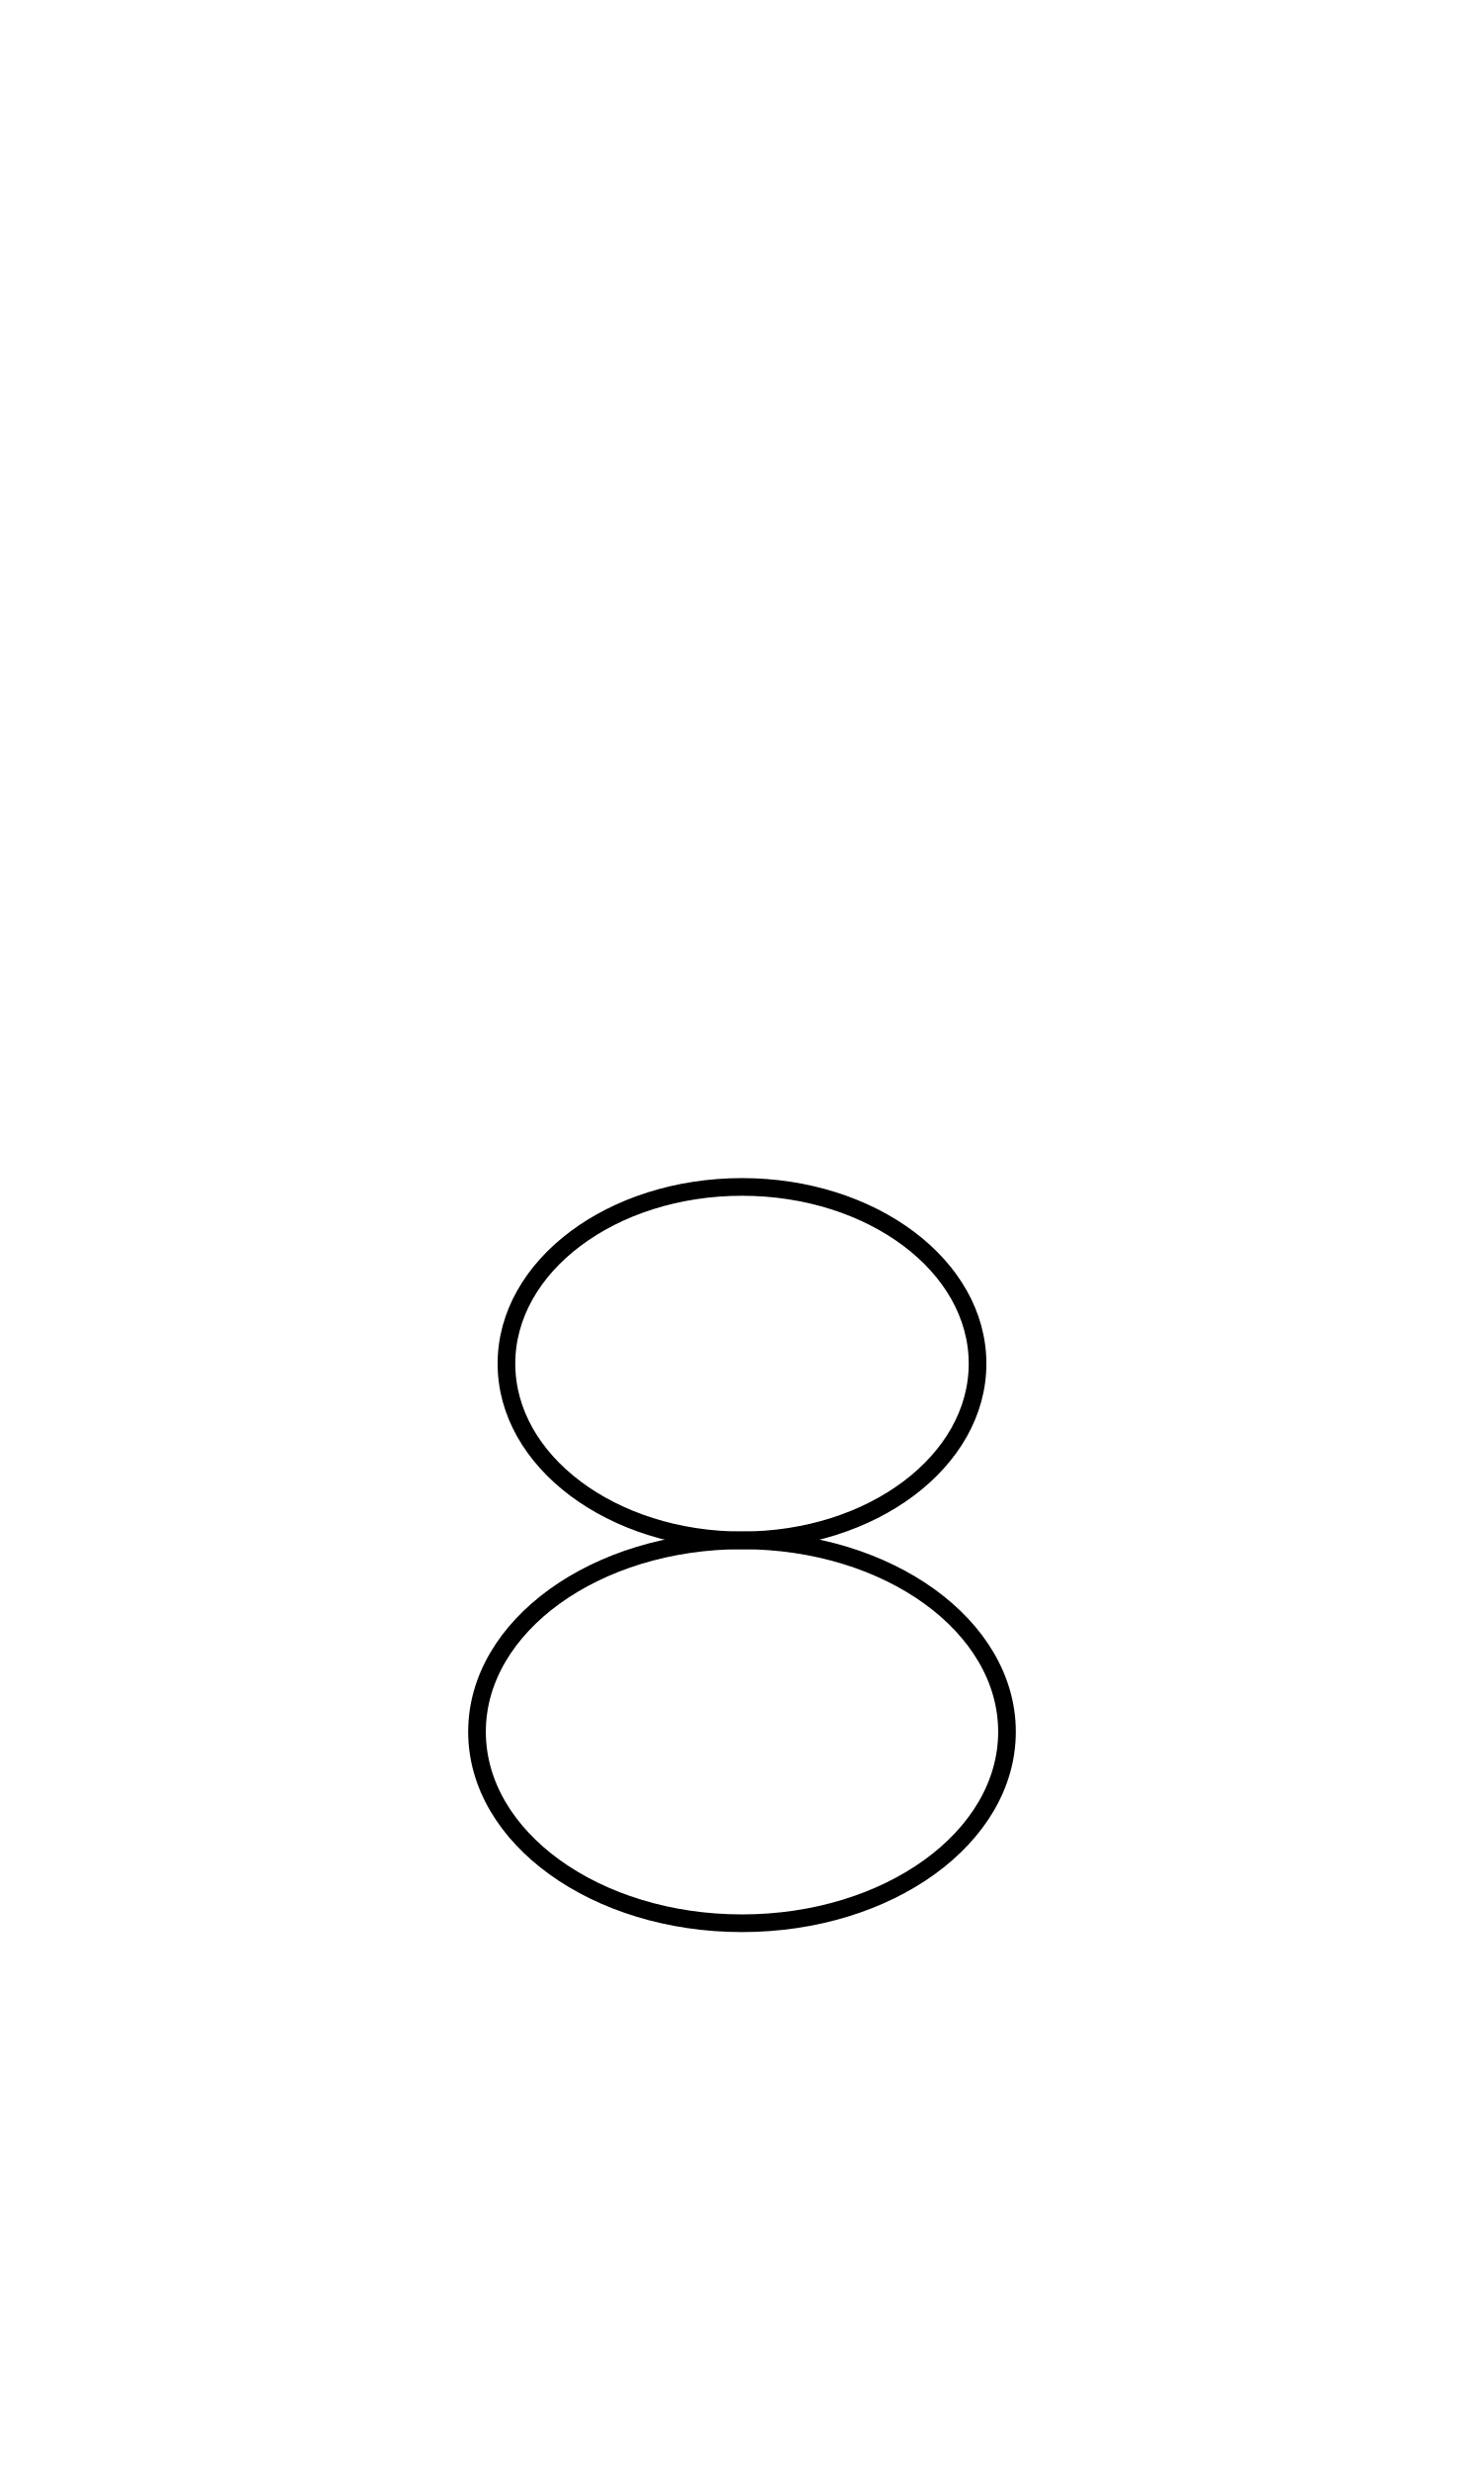
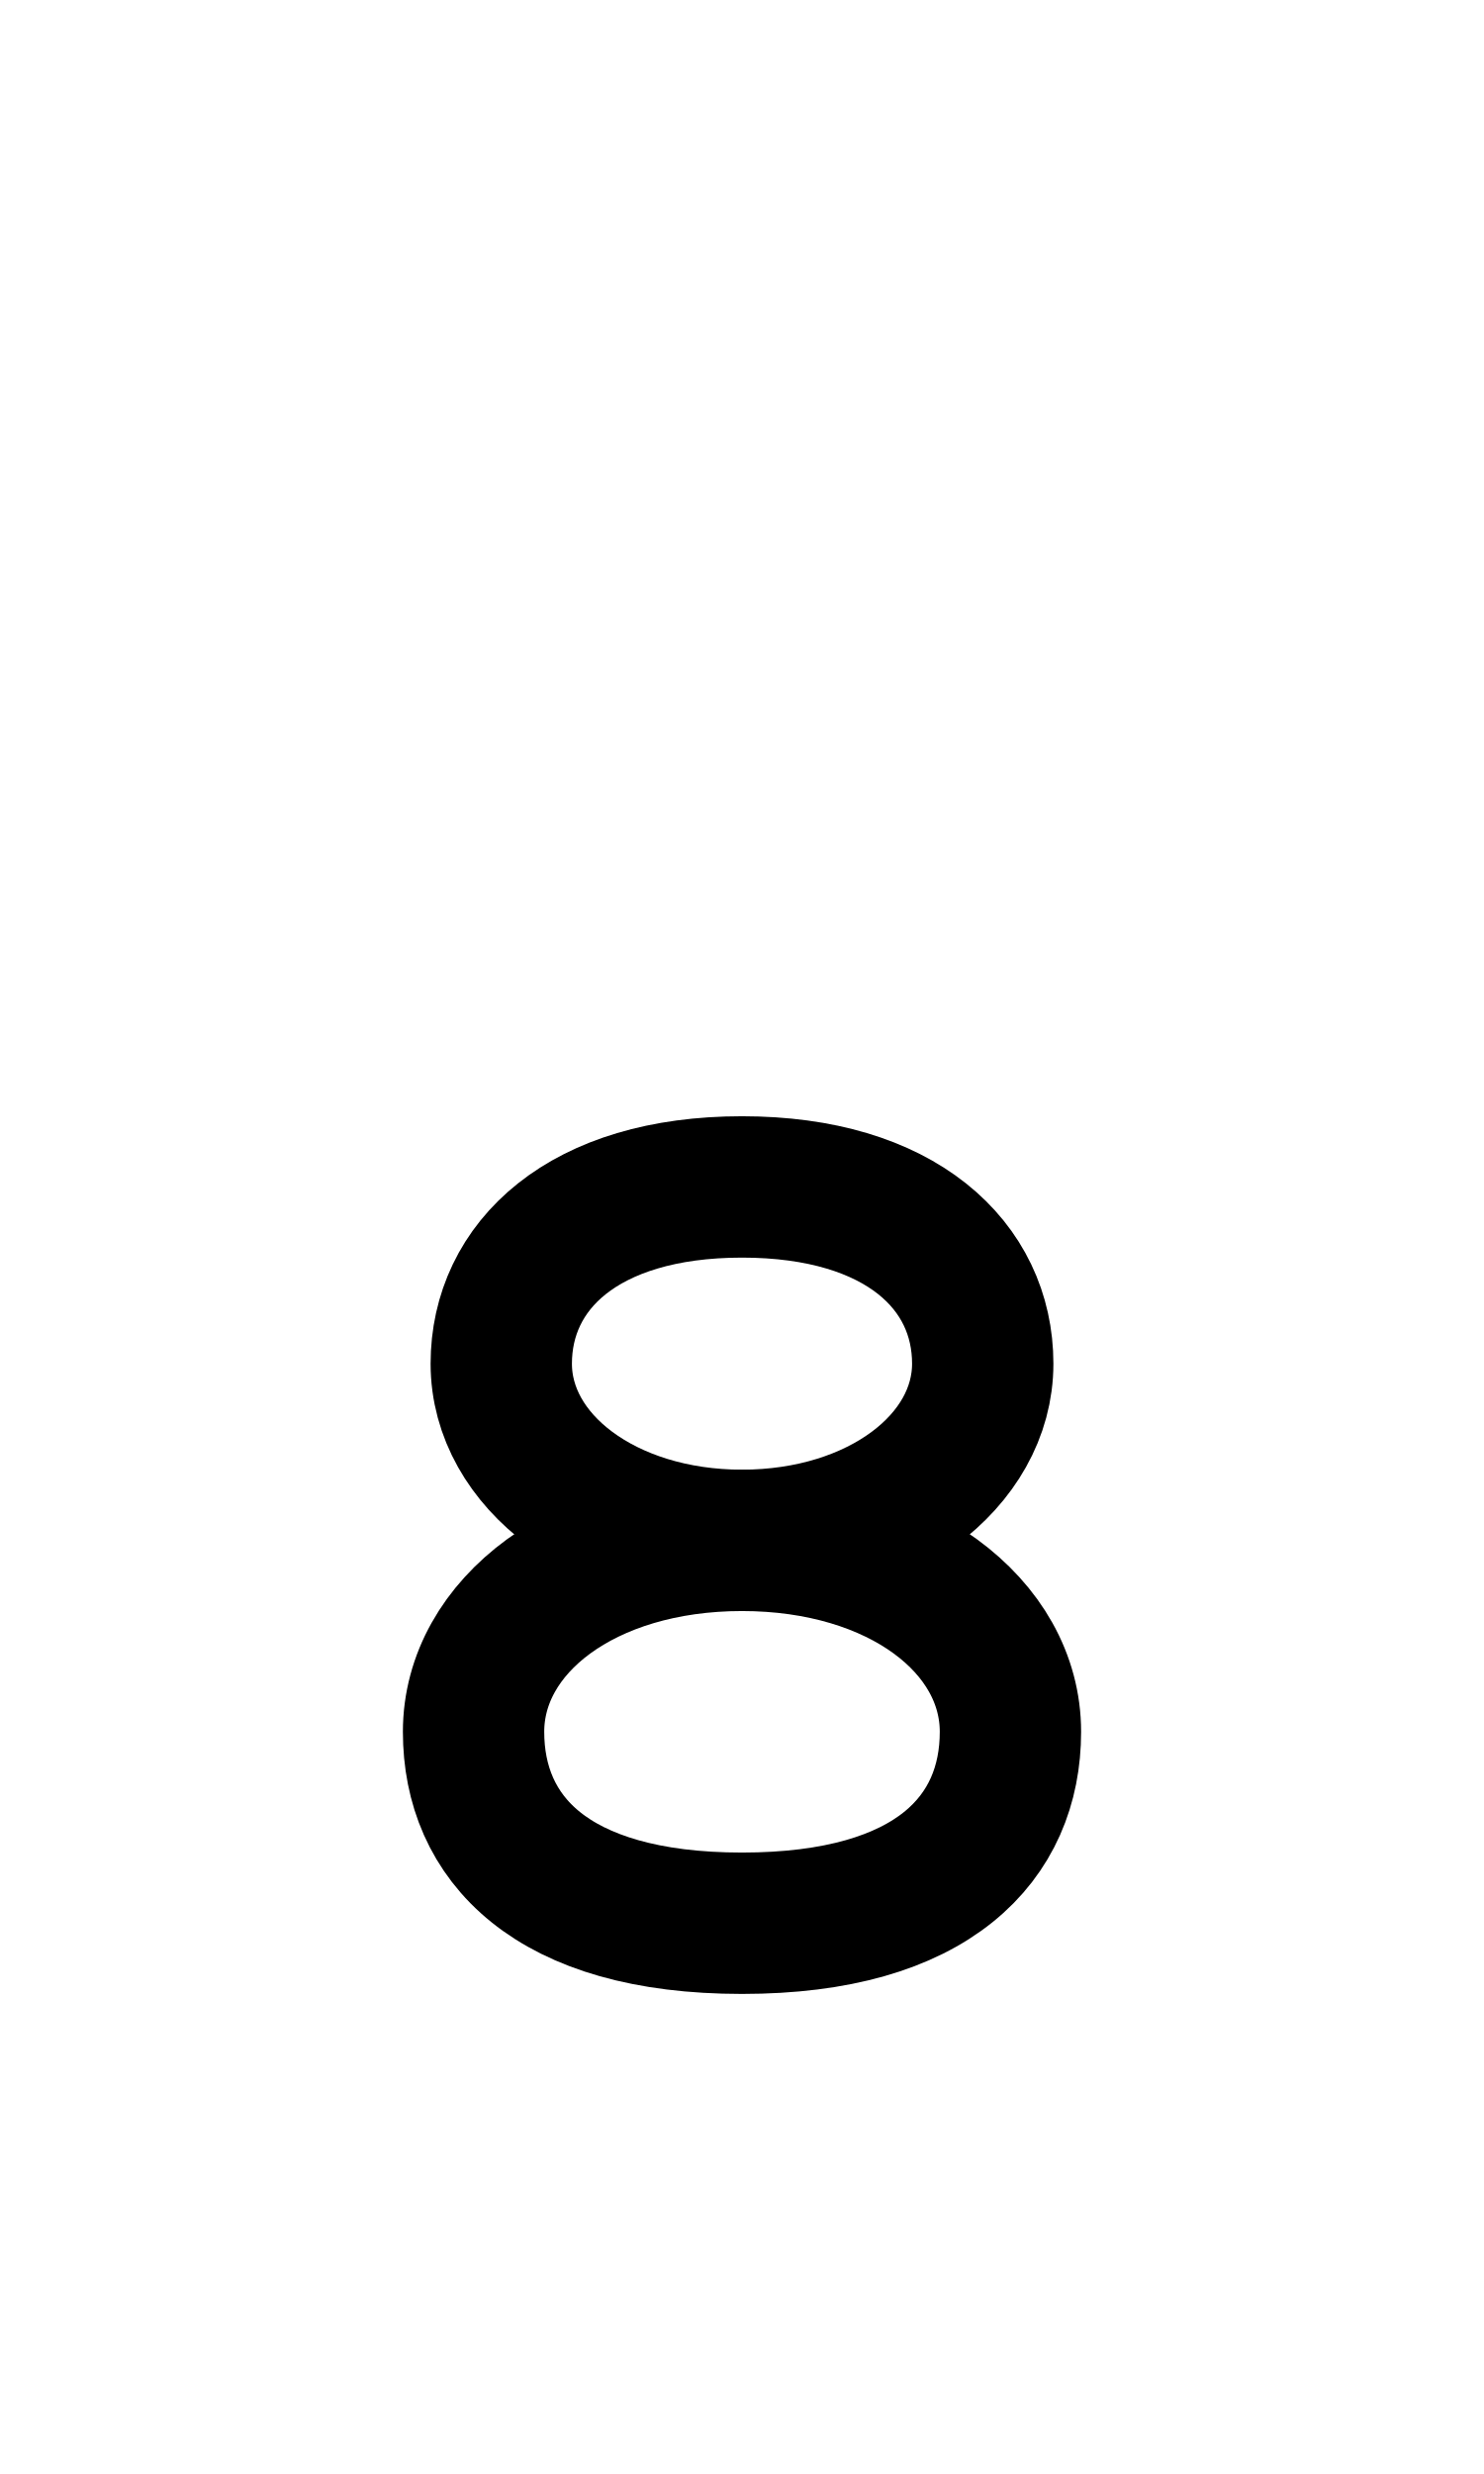
<svg xmlns="http://www.w3.org/2000/svg" width="1008" height="1680" viewBox="0 0 63 105" version="1.1" id="svg5" xml:space="preserve">
  <defs id="defs2" />
  <g id="layer3" style="display:inline;opacity:0.5;stroke-width:3.6;stroke-dasharray:none" transform="matrix(0.8333333,0,0,0.8333333,-157.9762,-173.0963)" />
  <g id="layer2" style="display:inline" />
  <g id="layer1" style="display:inline">
-     <ellipse style="display:inline;fill:none;fill-opacity:1;stroke:#000000;stroke-width:0.75;stroke-linecap:round;stroke-linejoin:round;stroke-miterlimit:2.613;stroke-dasharray:none;stroke-opacity:1" id="path1499" cx="31.5" cy="73.5" rx="11.25" ry="8.125" />
-     <ellipse style="display:inline;fill:none;fill-opacity:1;stroke:#000000;stroke-width:0.75;stroke-linecap:round;stroke-linejoin:round;stroke-miterlimit:2.613;stroke-dasharray:none;stroke-opacity:1" id="path1501" cx="31.5" cy="57.875" rx="10" ry="7.5" />
+     <path id="path1499" style="display:inline;fill:none;stroke:#000000;stroke-width:6;stroke-linecap:round;stroke-linejoin:round;stroke-miterlimit:2.613;stroke-opacity:1" d="m 42.896,73.5 c 0,4.487 -3.247,8.125 -11.396,8.125 -8.15,0 -11.396,-3.638 -11.396,-8.125 0,-4.487 4.695,-8.125 11.396,-8.125 6.702,0 11.396,3.638 11.396,8.125 z" />
+     <path id="path1501" style="display:inline;fill:none;stroke:#000000;stroke-width:6;stroke-linecap:round;stroke-linejoin:round;stroke-miterlimit:2.613;stroke-opacity:1" d="m 41.72,57.875 c 0,4.142 -4.397,7.5 -10.22,7.5 -5.823,0 -10.22,-3.358 -10.22,-7.5 0,-4.142 3.469,-7.5 10.22,-7.5 6.75,0 10.22,3.358 10.22,7.5 z" />
  </g>
</svg>
